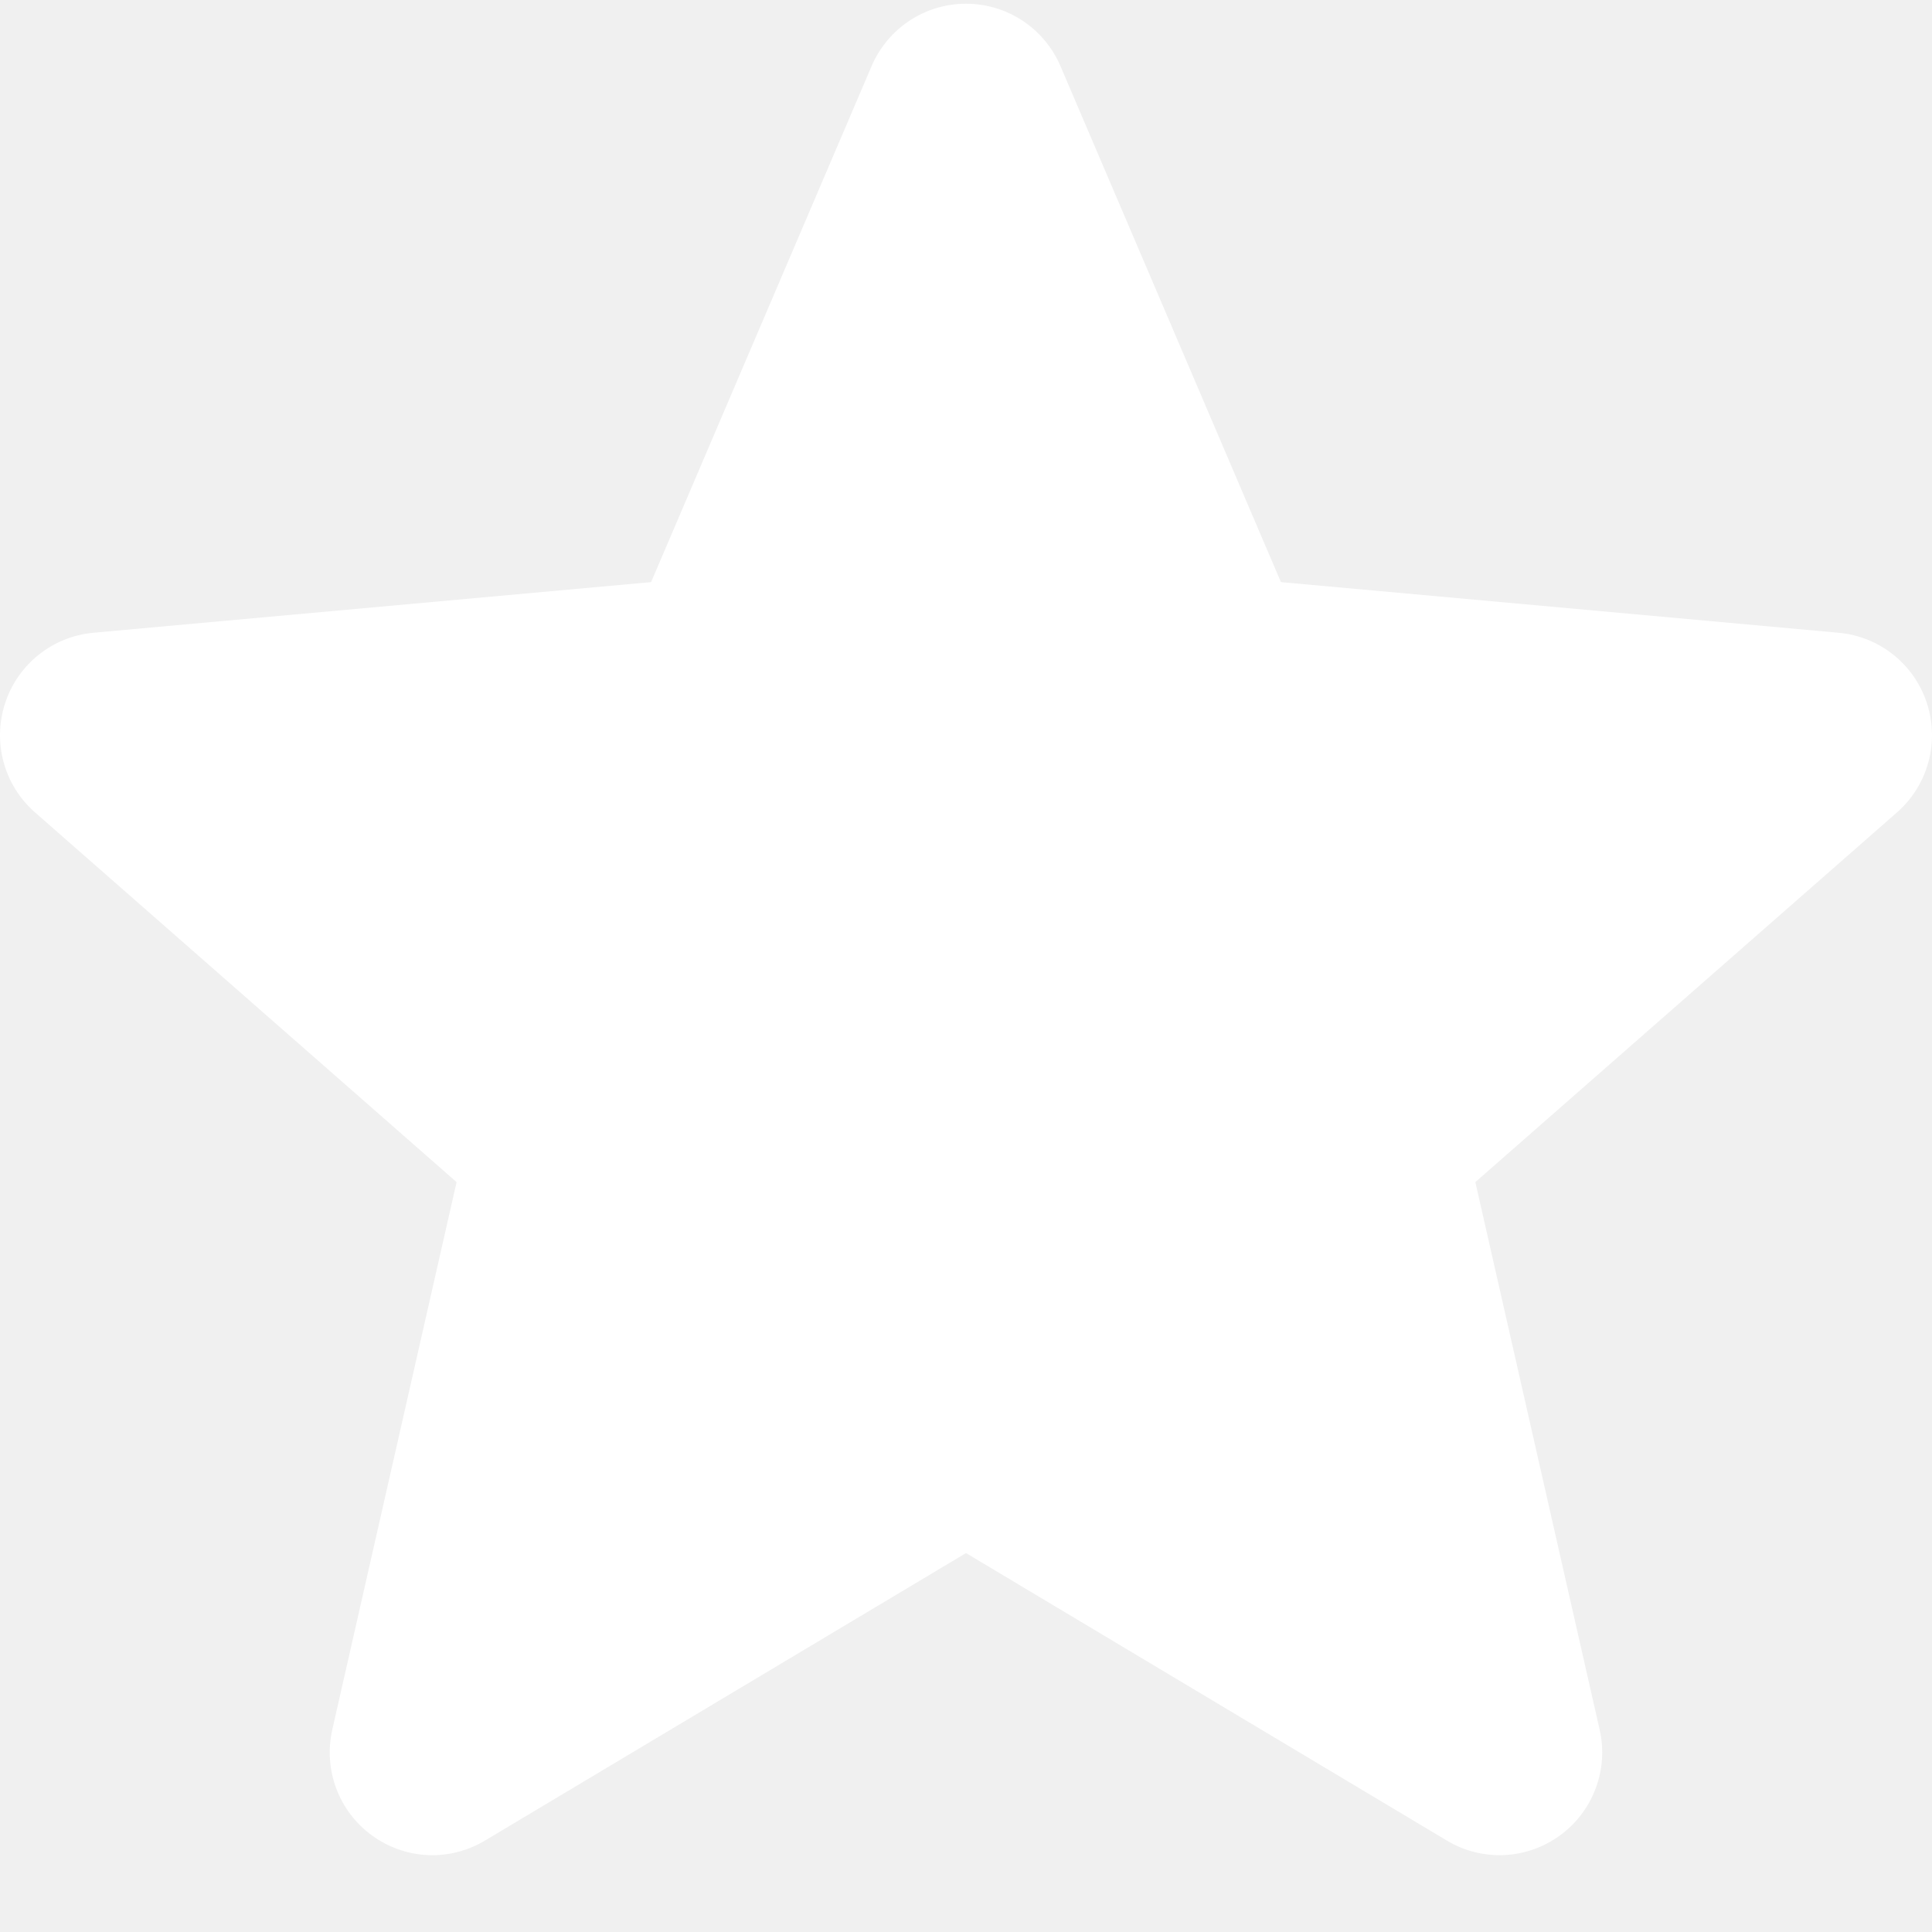
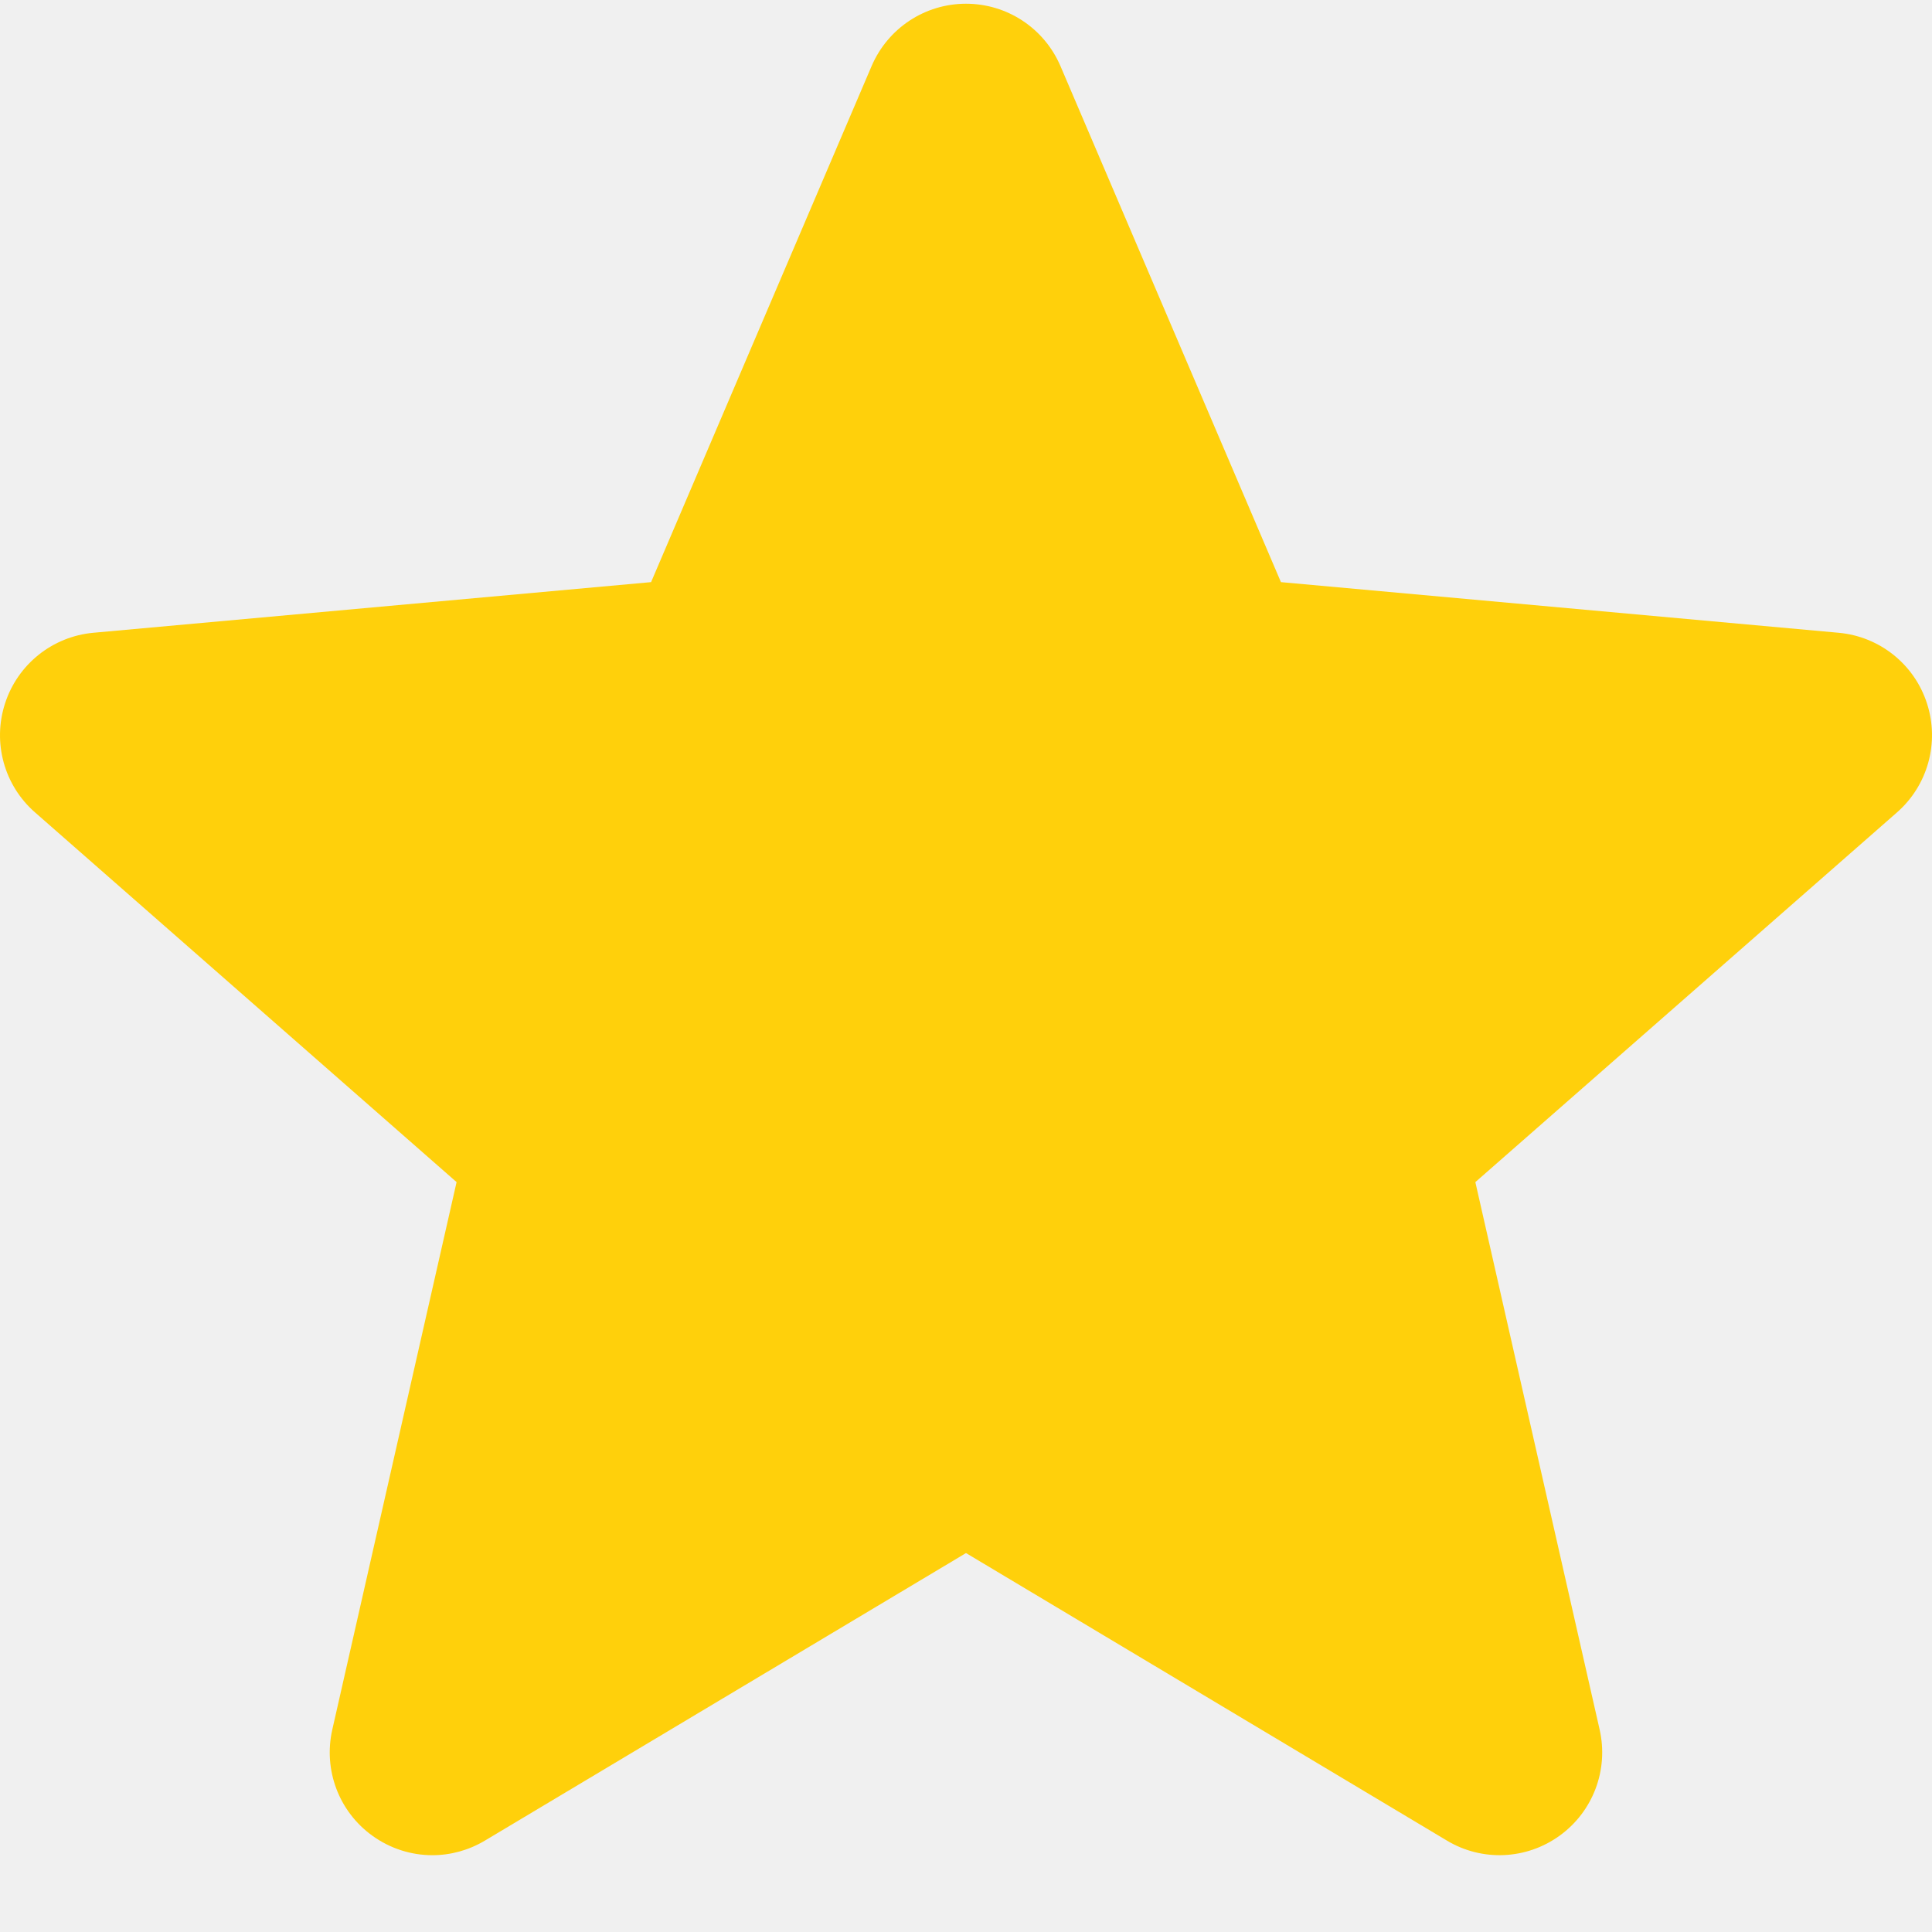
<svg xmlns="http://www.w3.org/2000/svg" version="1.1" width="20" height="20" x="0" y="0" viewBox="0 0 511.987 511" style="enable-background:new 0 0 512 512" xml:space="preserve" class="">
  <g>
-     <path fill="#fff" d="M510.652 185.902a27.158 27.158 0 0 0-23.425-18.71l-147.774-13.419-58.433-136.77C276.71 6.98 266.898.494 255.996.494s-20.715 6.487-25.023 16.534l-58.434 136.746-147.797 13.418A27.208 27.208 0 0 0 1.34 185.902c-3.371 10.368-.258 21.739 7.957 28.907l111.7 97.96-32.938 145.09c-2.41 10.668 1.73 21.696 10.582 28.094 4.757 3.438 10.324 5.188 15.937 5.188 4.84 0 9.64-1.305 13.95-3.883l127.468-76.184 127.422 76.184c9.324 5.61 21.078 5.097 29.91-1.305a27.223 27.223 0 0 0 10.582-28.094l-32.937-145.09 111.699-97.94a27.224 27.224 0 0 0 7.98-28.927zm0 0" opacity="1" data-original="#FFC107" class="" />
+     <path fill="#ffd00b" d="M510.652 185.902a27.158 27.158 0 0 0-23.425-18.71l-147.774-13.419-58.433-136.77C276.71 6.98 266.898.494 255.996.494s-20.715 6.487-25.023 16.534l-58.434 136.746-147.797 13.418A27.208 27.208 0 0 0 1.34 185.902c-3.371 10.368-.258 21.739 7.957 28.907l111.7 97.96-32.938 145.09c-2.41 10.668 1.73 21.696 10.582 28.094 4.757 3.438 10.324 5.188 15.937 5.188 4.84 0 9.64-1.305 13.95-3.883l127.468-76.184 127.422 76.184c9.324 5.61 21.078 5.097 29.91-1.305a27.223 27.223 0 0 0 10.582-28.094l-32.937-145.09 111.699-97.94a27.224 27.224 0 0 0 7.98-28.927zm0 0" opacity="1" data-original="#FFC107" class="" />
  </g>
</svg>
